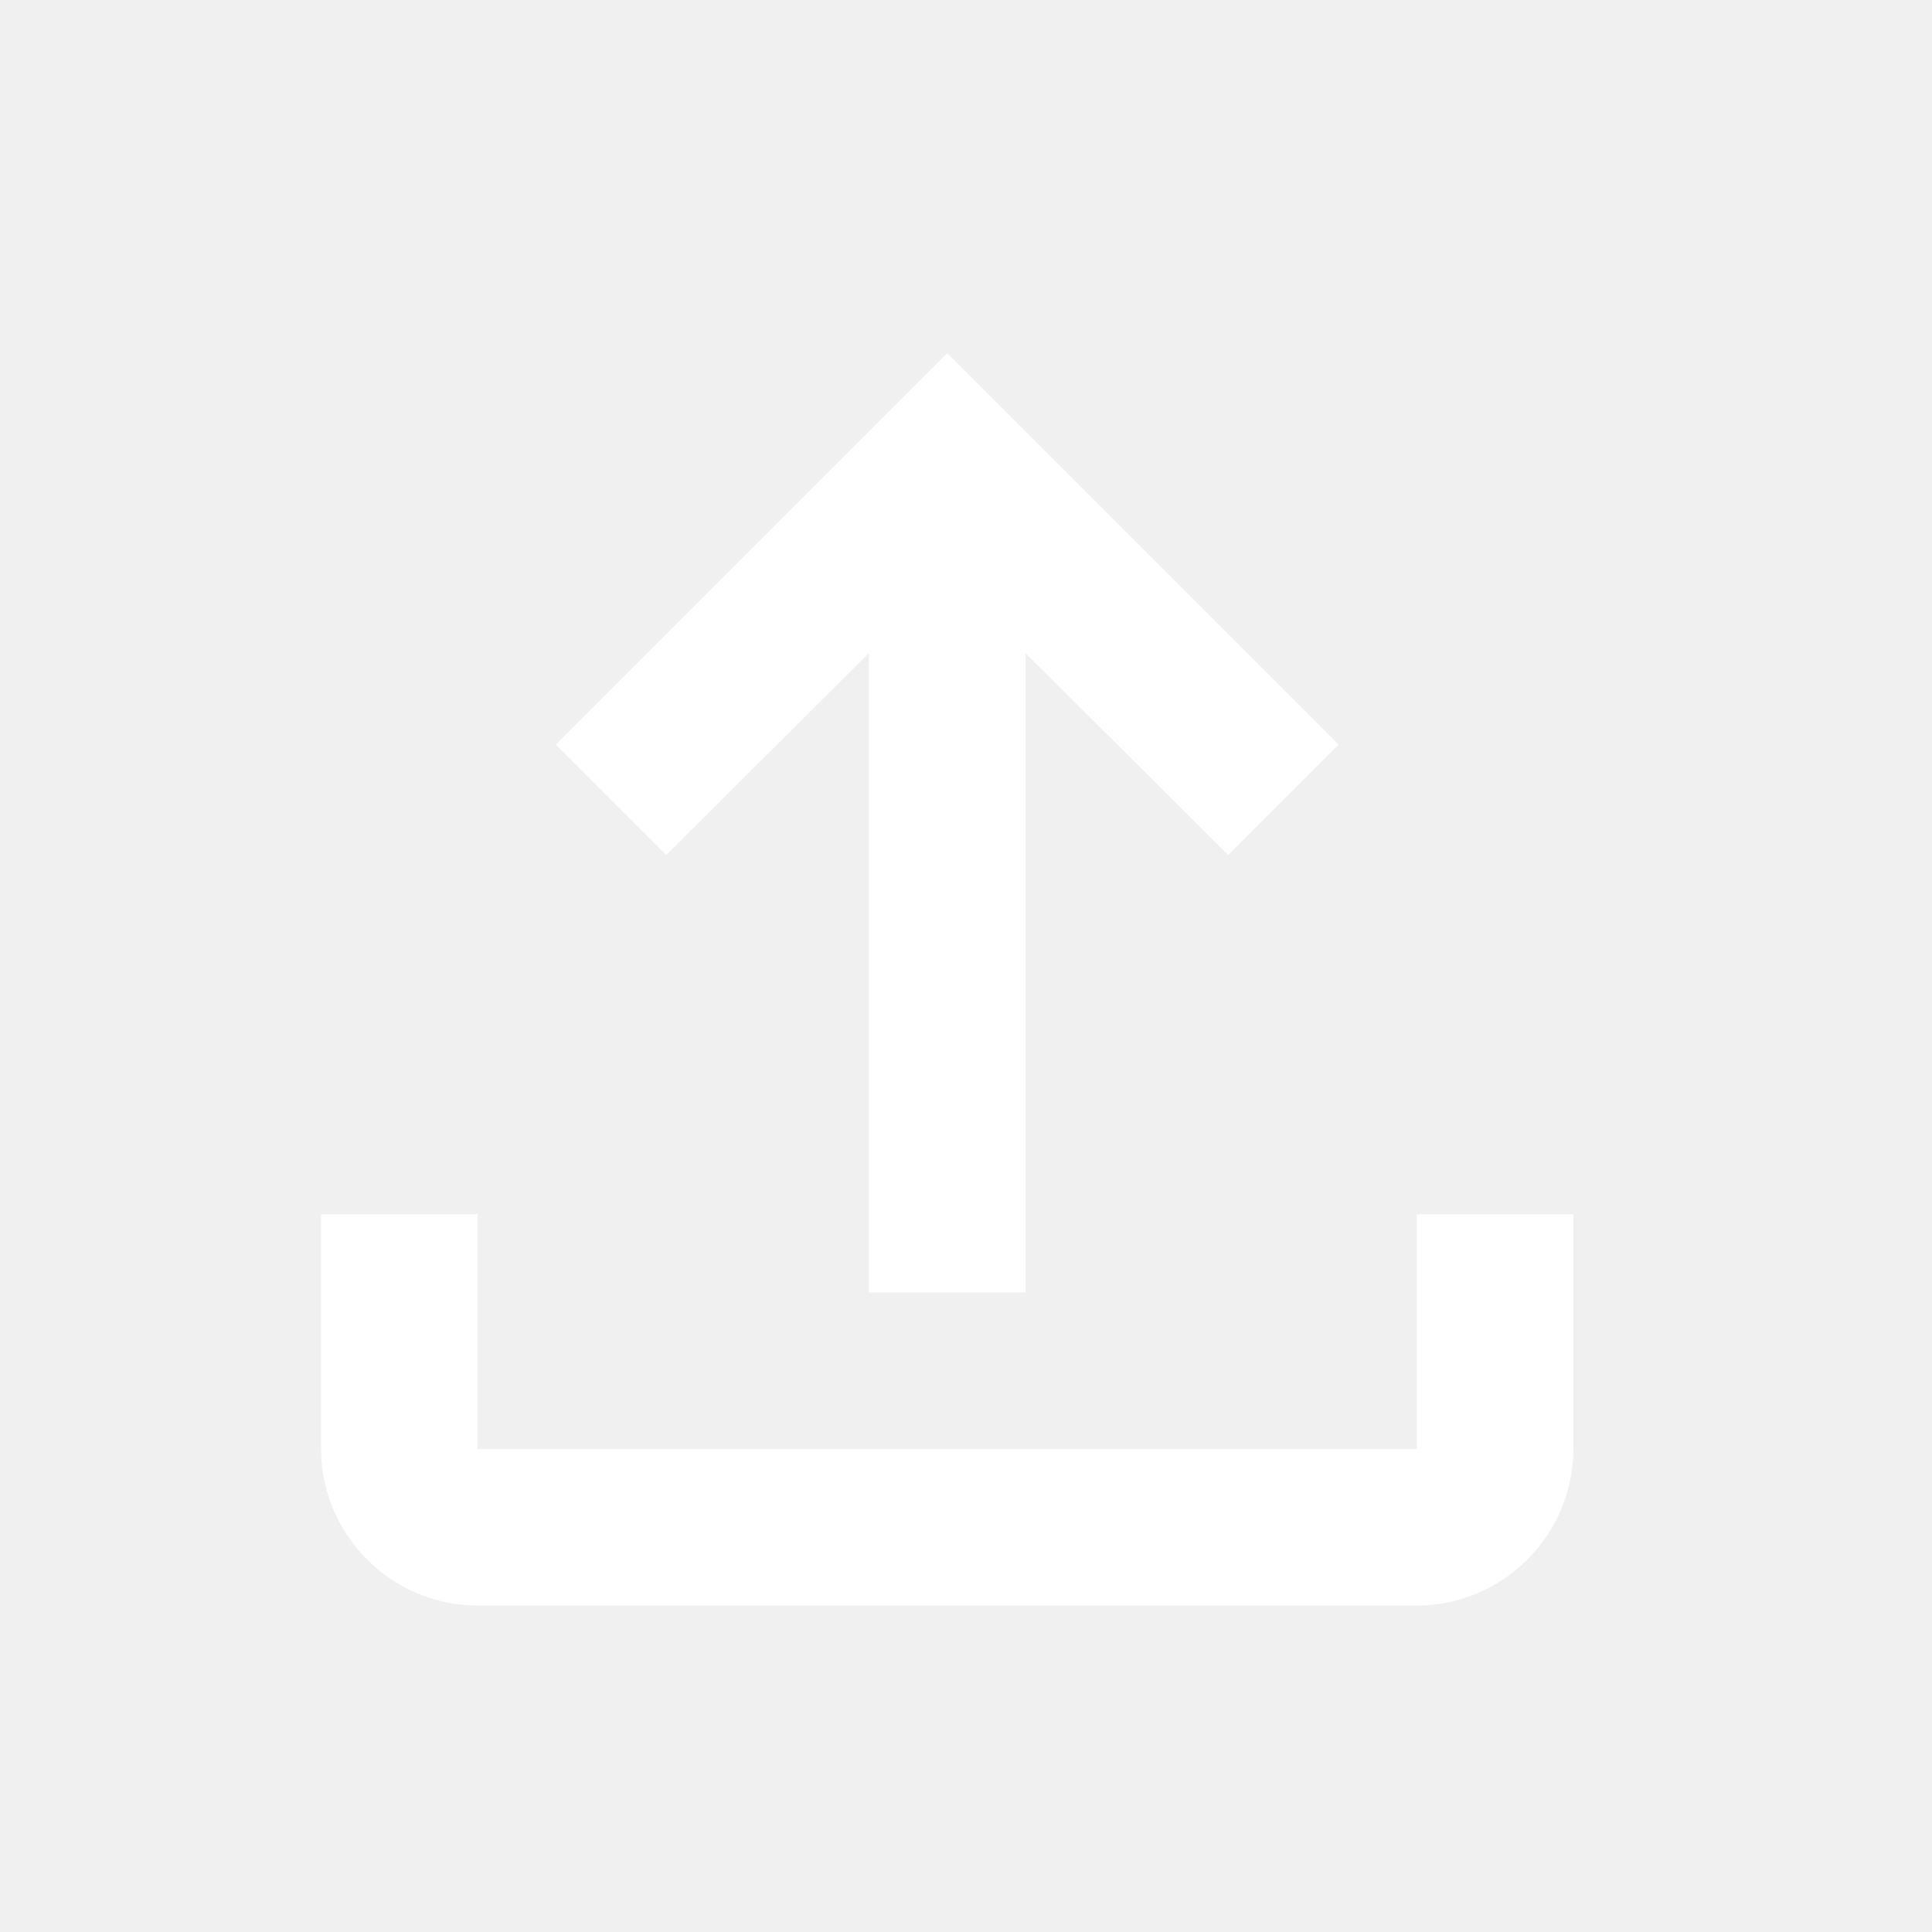
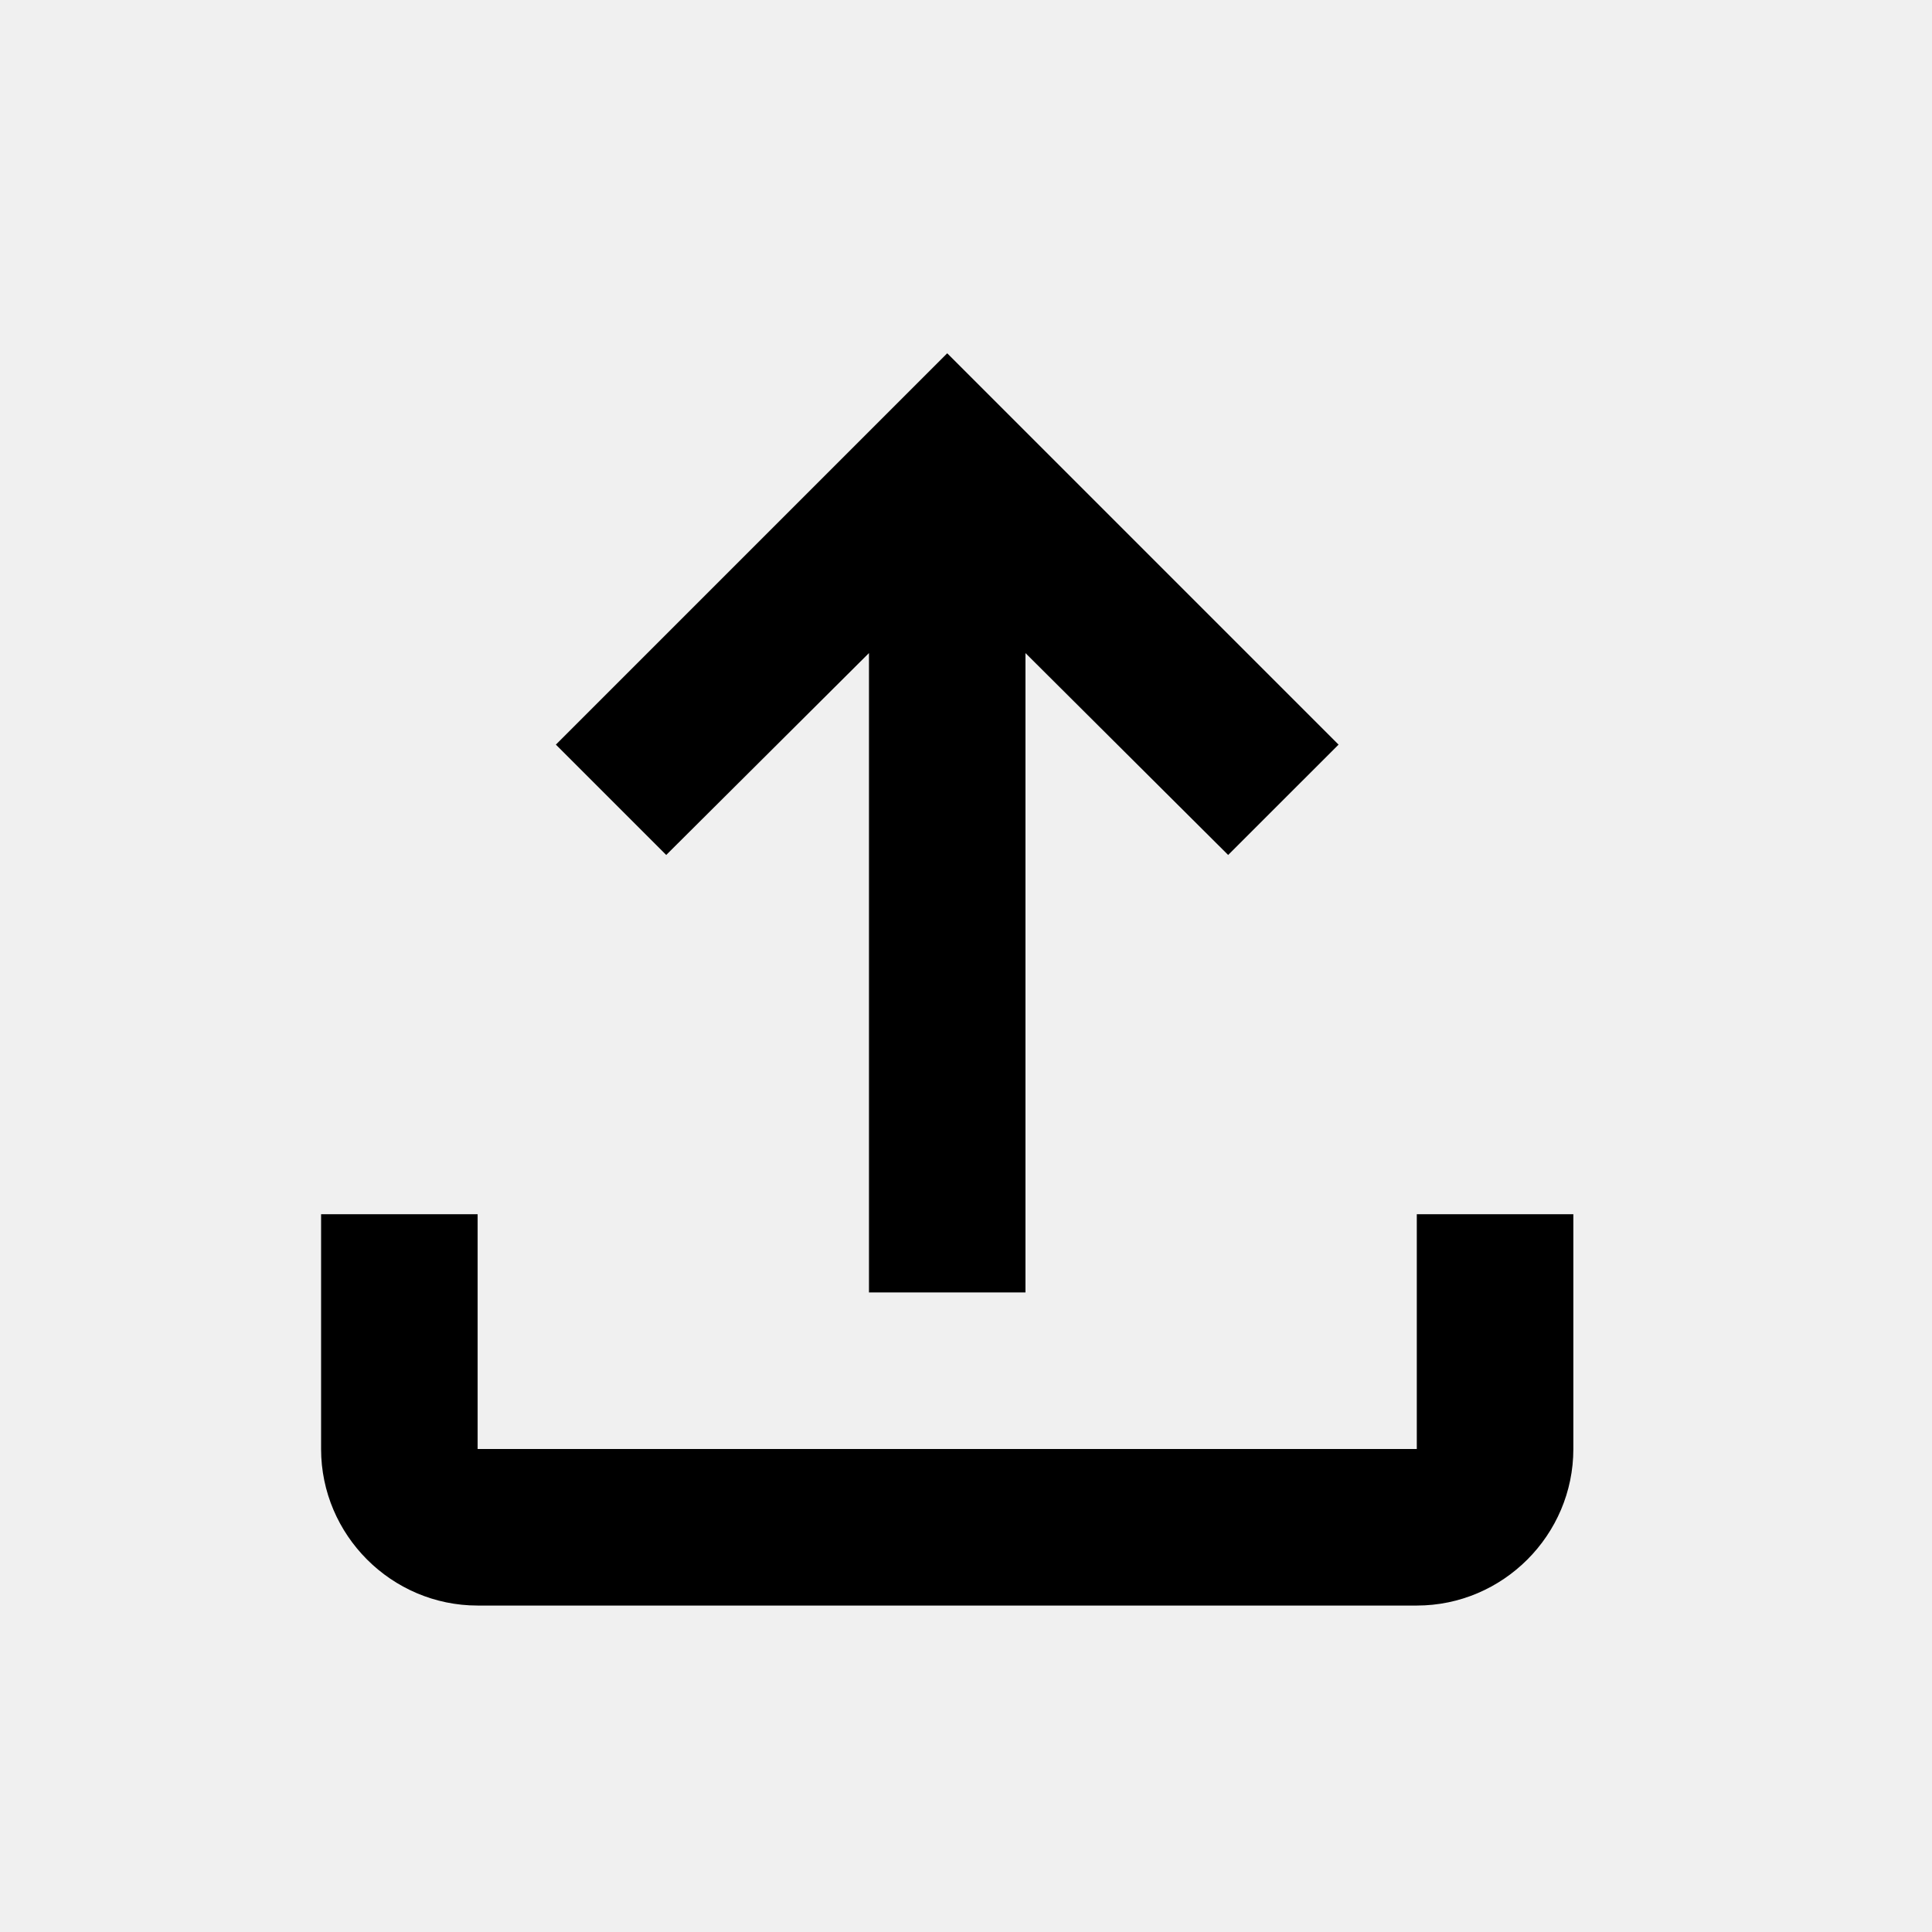
<svg xmlns="http://www.w3.org/2000/svg" width="36" height="36" viewBox="0 0 36 36" fill="none">
-   <path d="M26.4 22.625V27H8.9V22.625H5.983V27C5.983 28.604 7.296 29.917 8.9 29.917H26.4C28.004 29.917 29.317 28.604 29.317 27V22.625H26.4ZM10.358 13.875L12.414 15.931L16.192 12.169V24.083H19.108V12.169L22.885 15.931L24.942 13.875L17.65 6.583L10.358 13.875Z" fill="white" />
+   <path d="M26.4 22.625V27H8.9V22.625H5.983V27C5.983 28.604 7.296 29.917 8.9 29.917H26.4C28.004 29.917 29.317 28.604 29.317 27V22.625H26.4ZM10.358 13.875L12.414 15.931L16.192 12.169V24.083H19.108V12.169L22.885 15.931L24.942 13.875L17.65 6.583L10.358 13.875Z" fill="currentColor" />
</svg>
